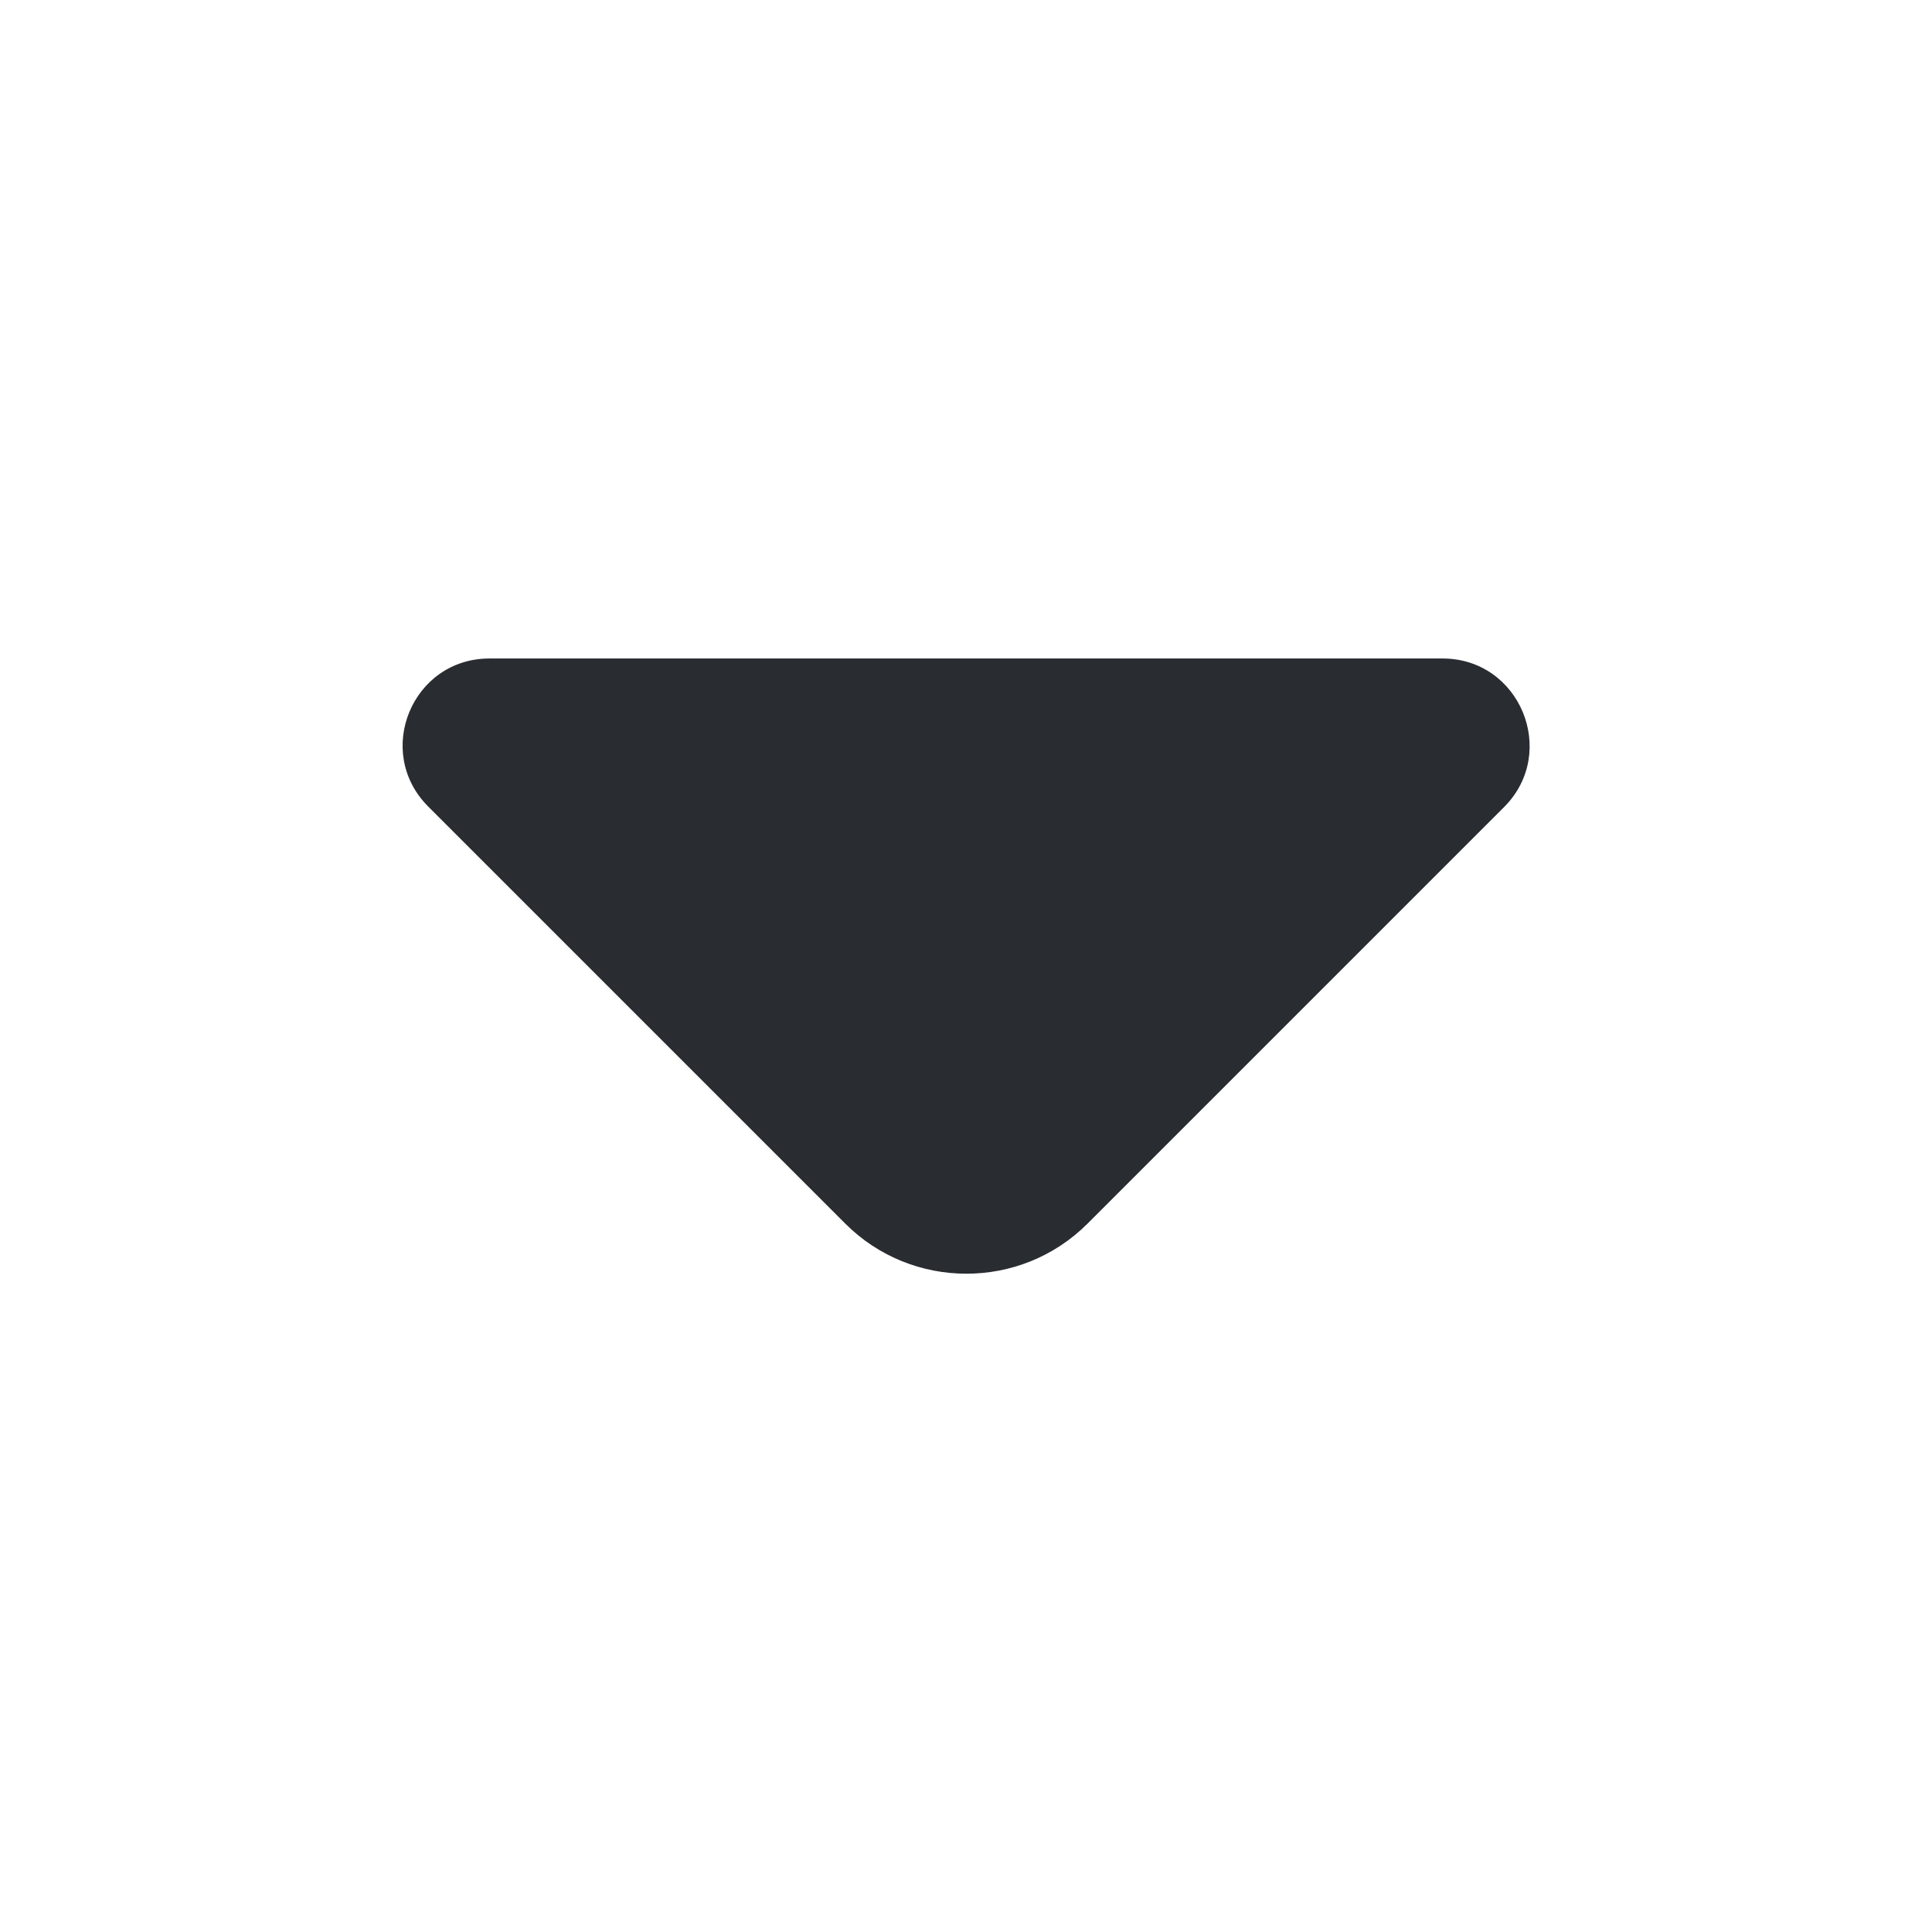
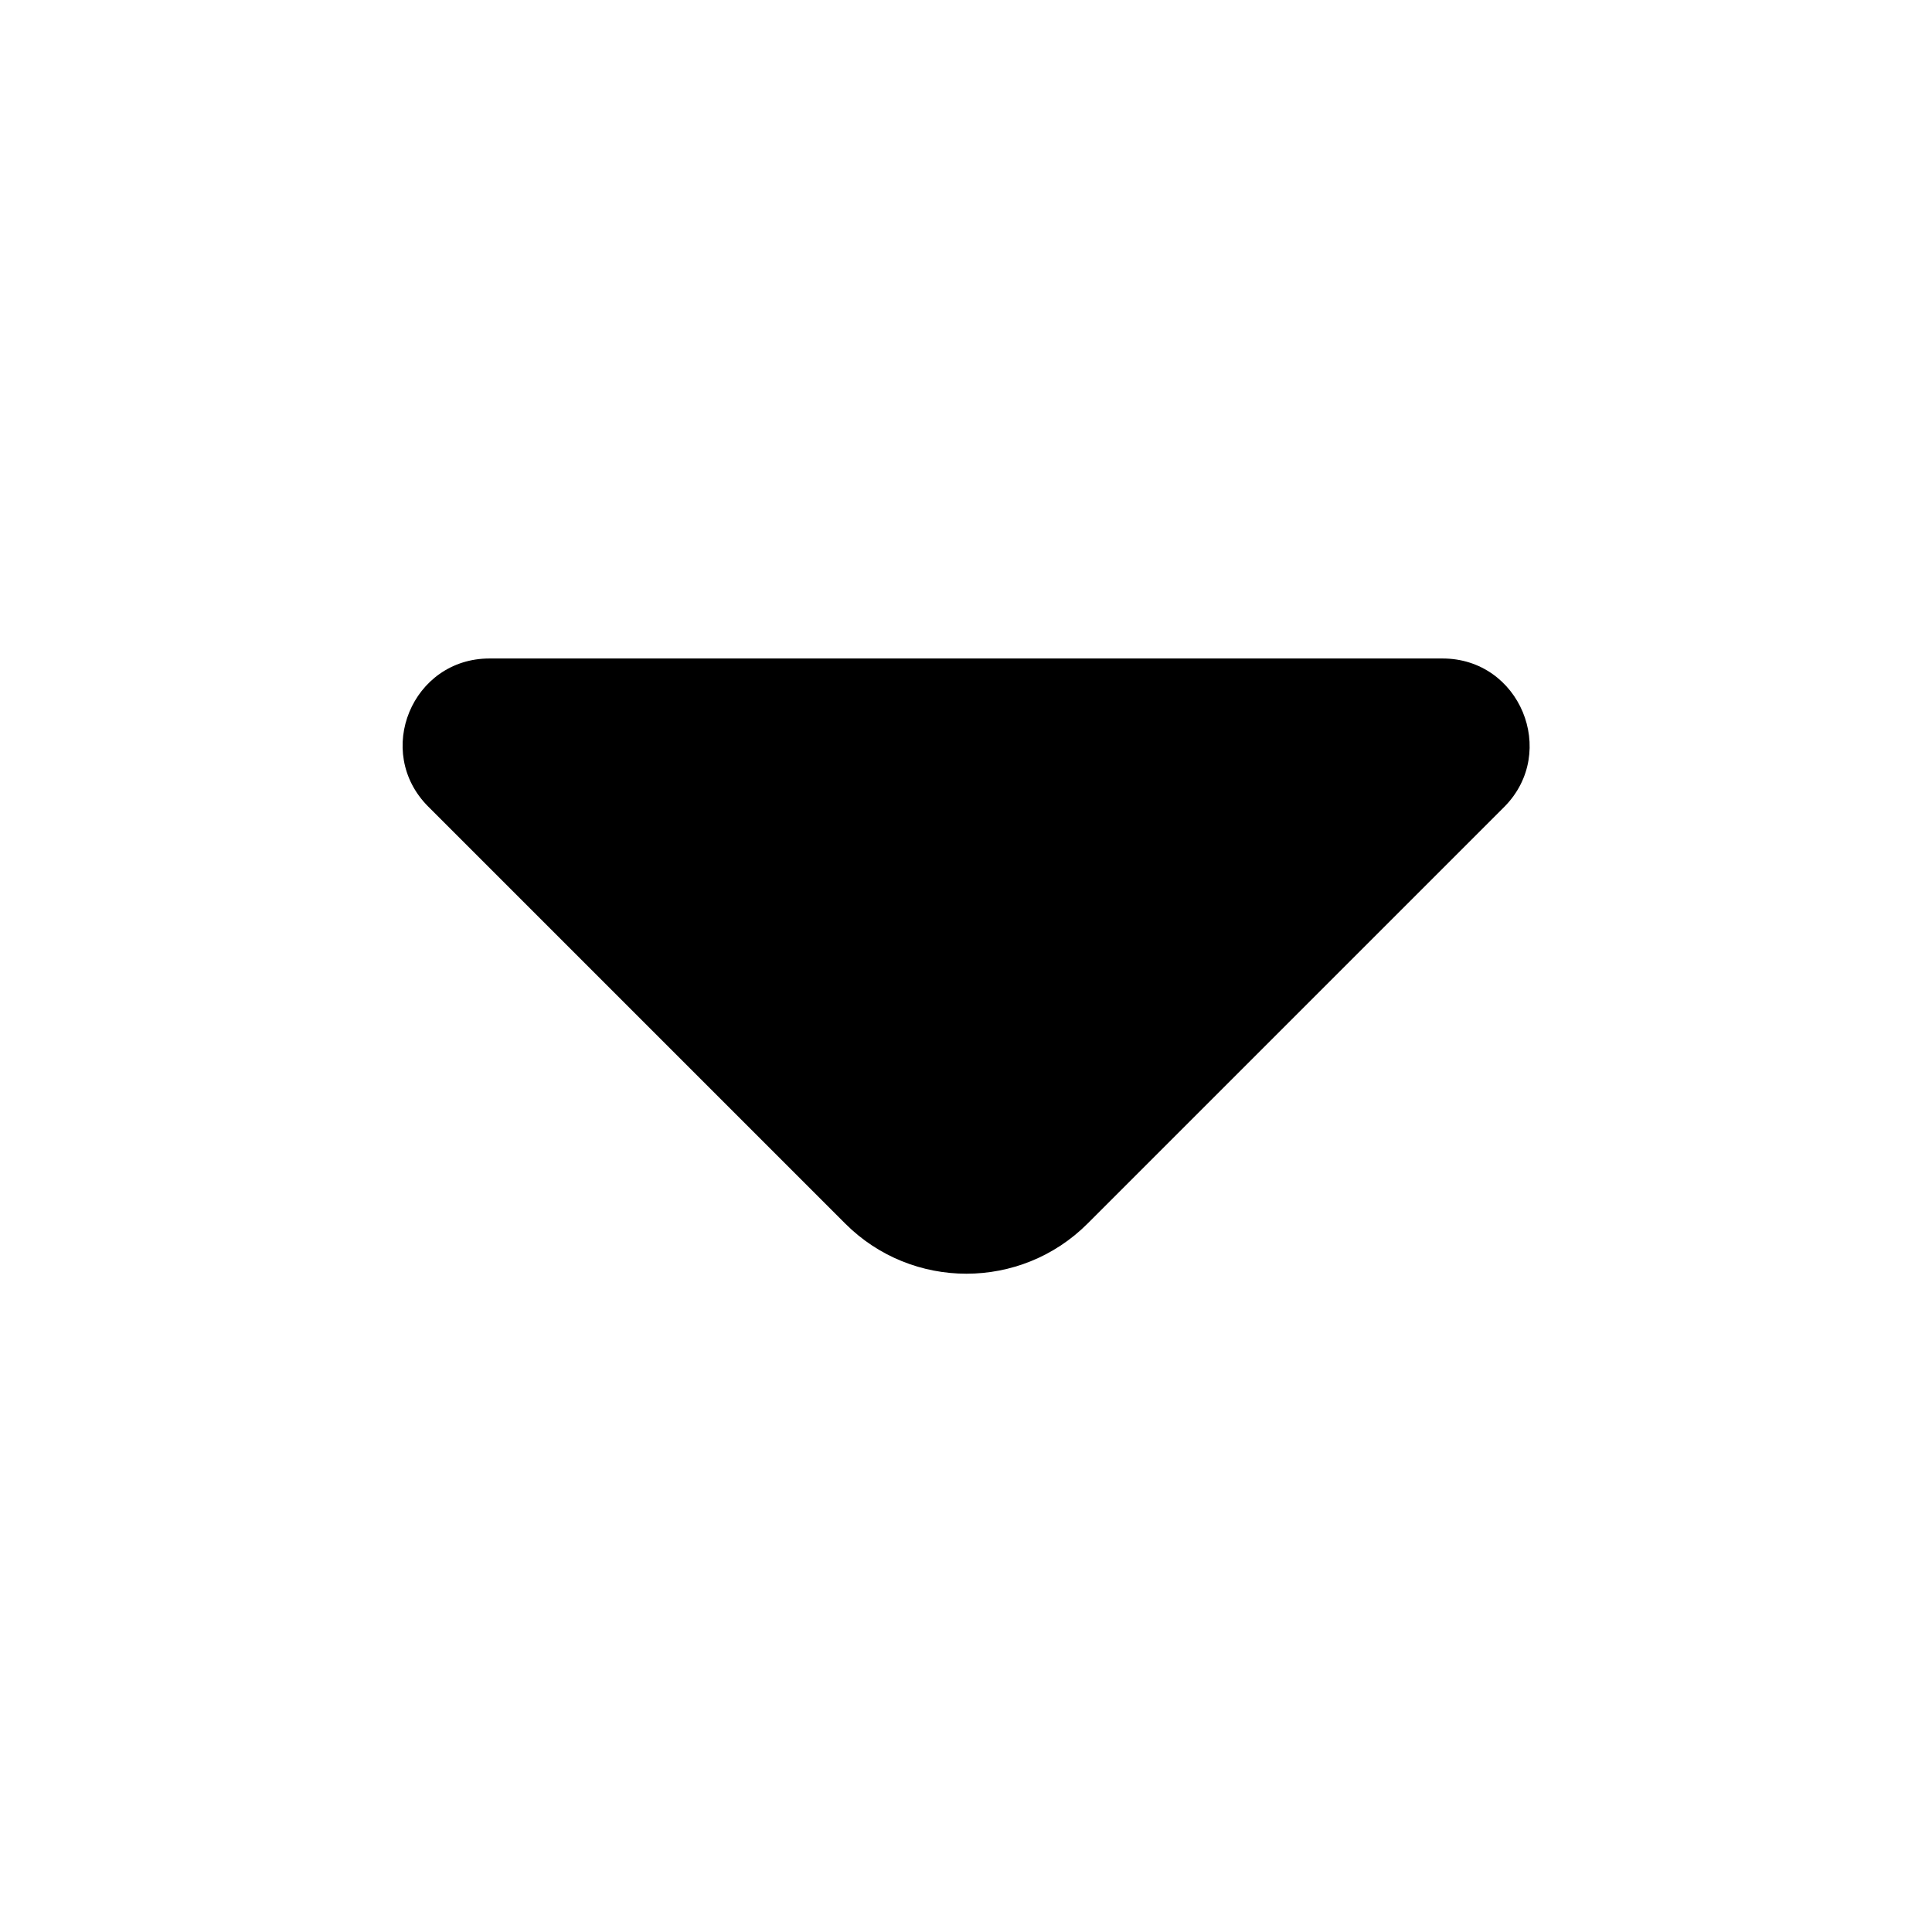
<svg xmlns="http://www.w3.org/2000/svg" width="24" height="24" viewBox="0 0 24 24" fill="none">
-   <path d="M17.92 8.18H11.69H6.08C5.12 8.18 4.64 9.34 5.32 10.02L10.5 15.2C11.33 16.03 12.68 16.03 13.51 15.2L15.48 13.23L18.69 10.02C19.36 9.34 18.88 8.18 17.92 8.18Z" fill="#292D32" />
+   <path d="M17.92 8.18H11.69H6.08C5.12 8.18 4.64 9.34 5.32 10.02L10.5 15.2C11.33 16.03 12.68 16.03 13.51 15.2L15.48 13.23L18.69 10.02C19.36 9.34 18.88 8.18 17.92 8.18Z" fill="currentColor" />
</svg>
